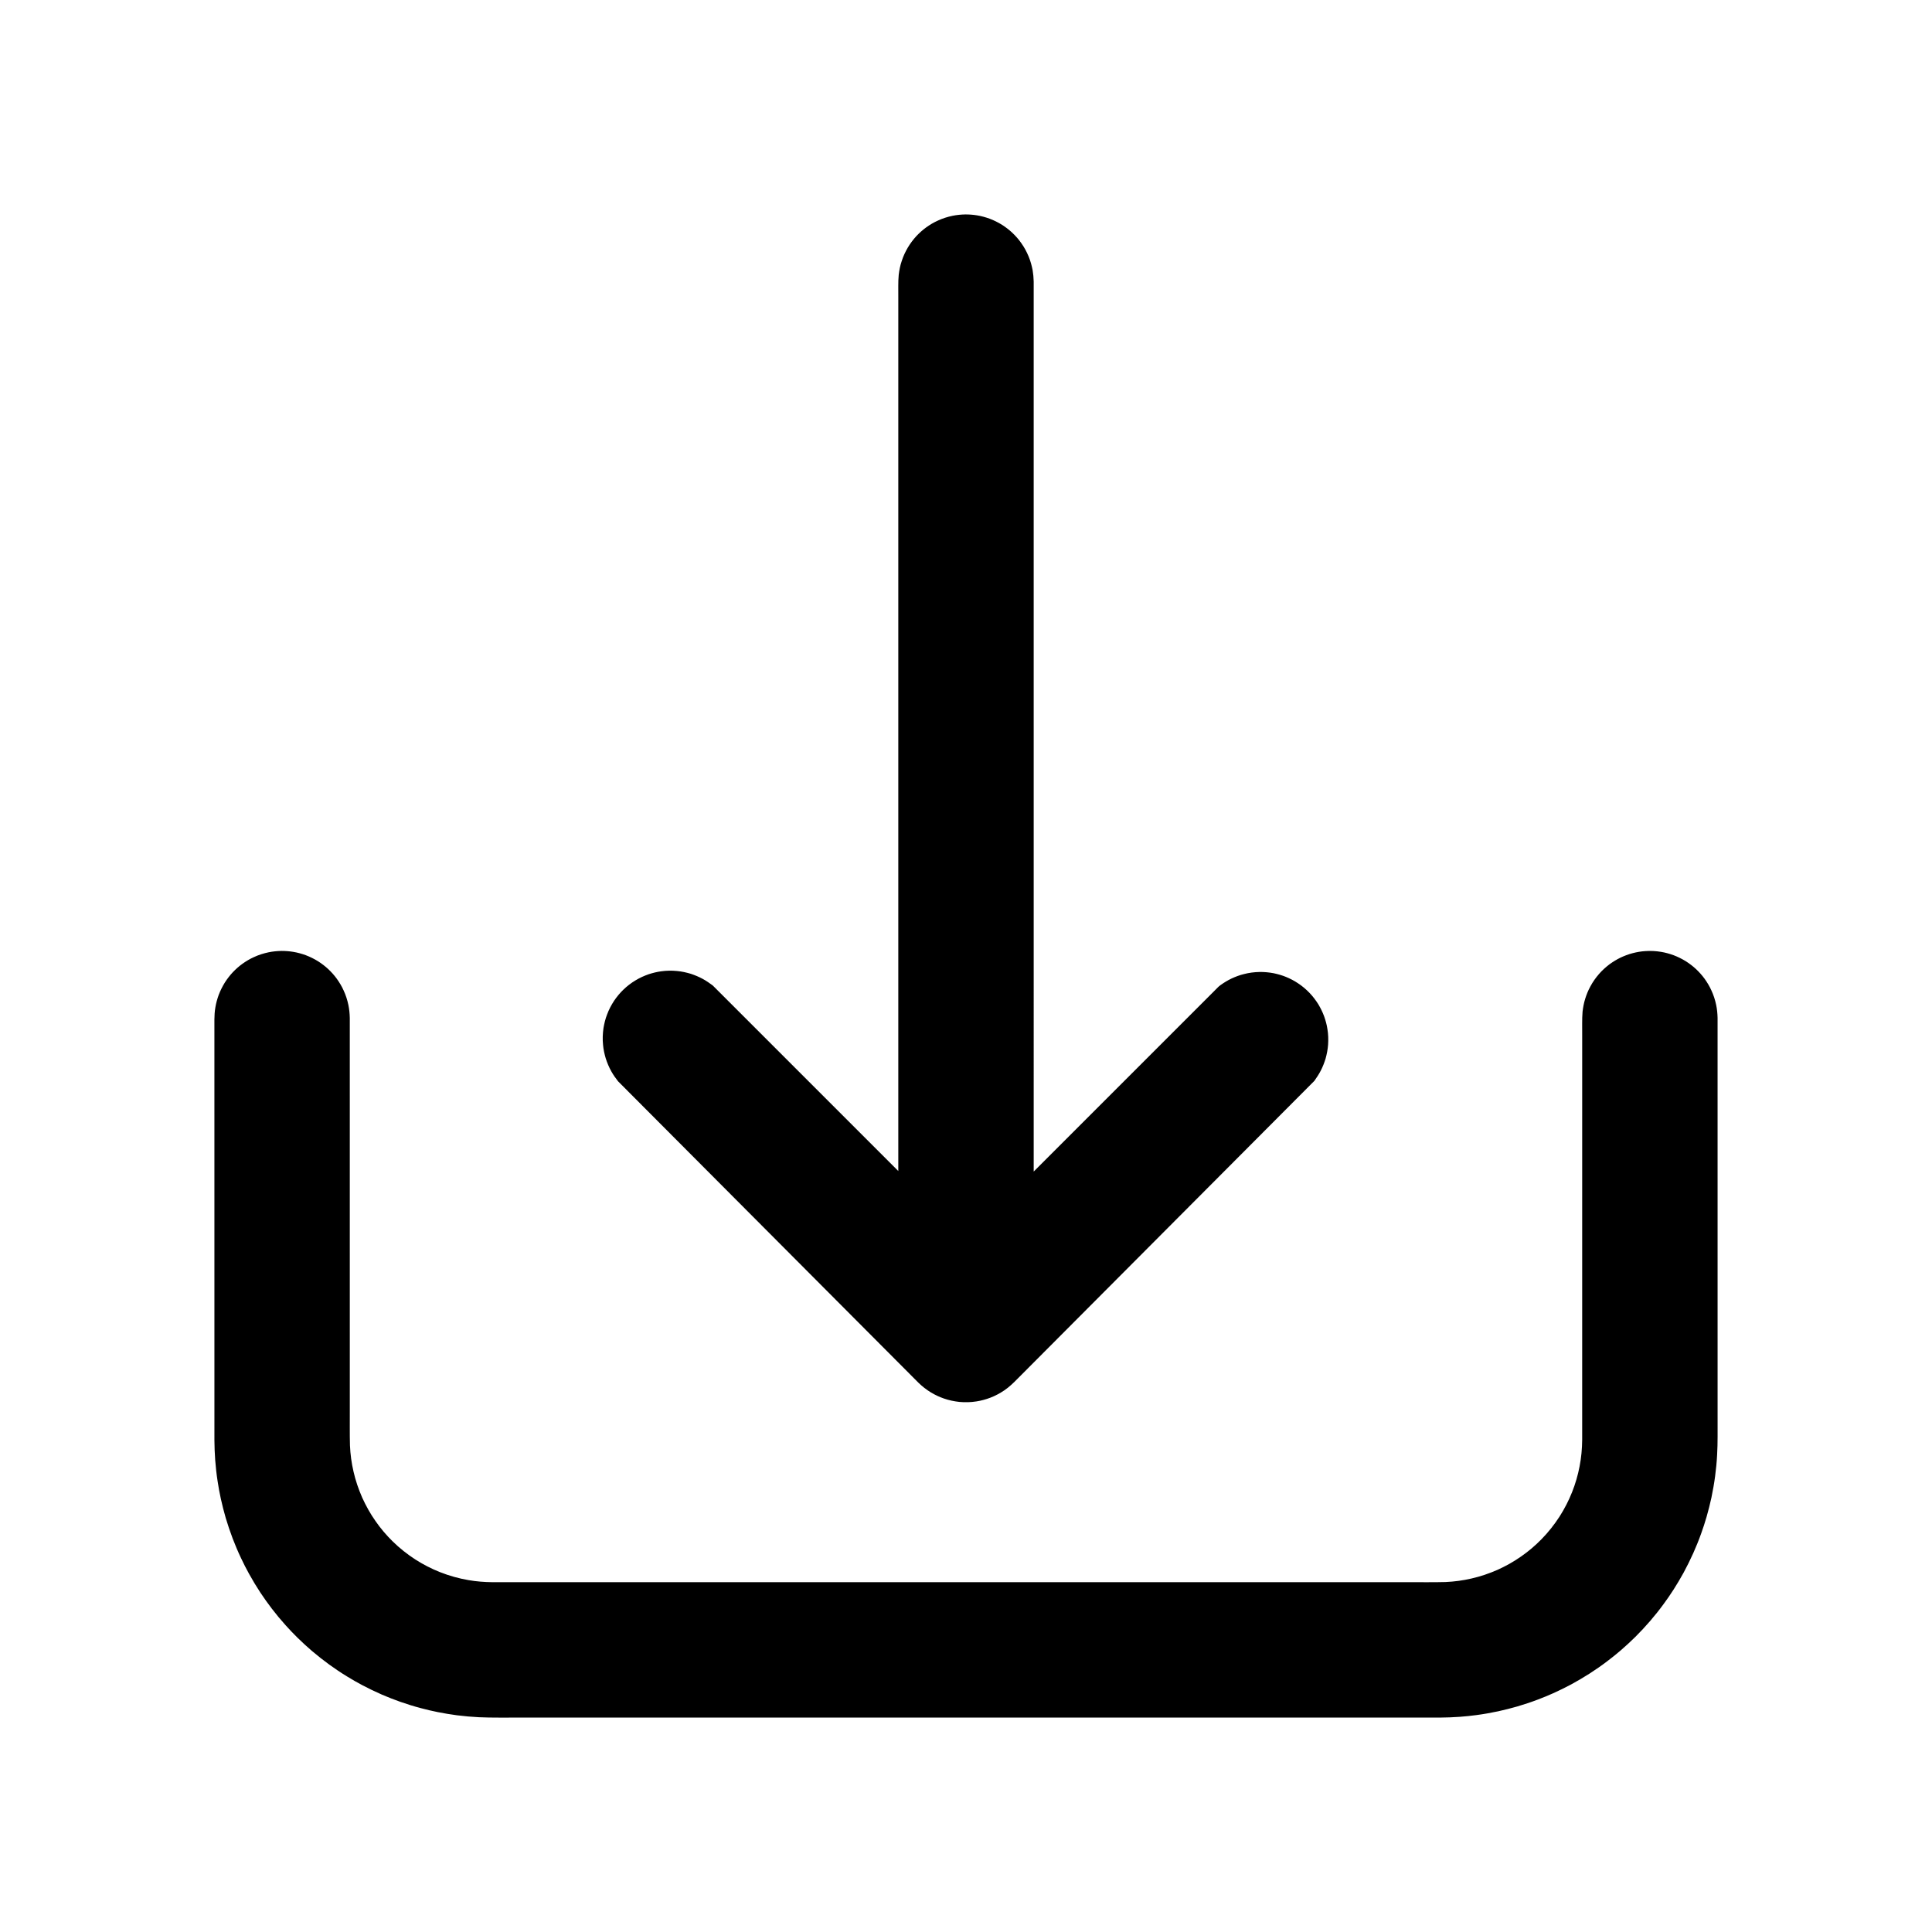
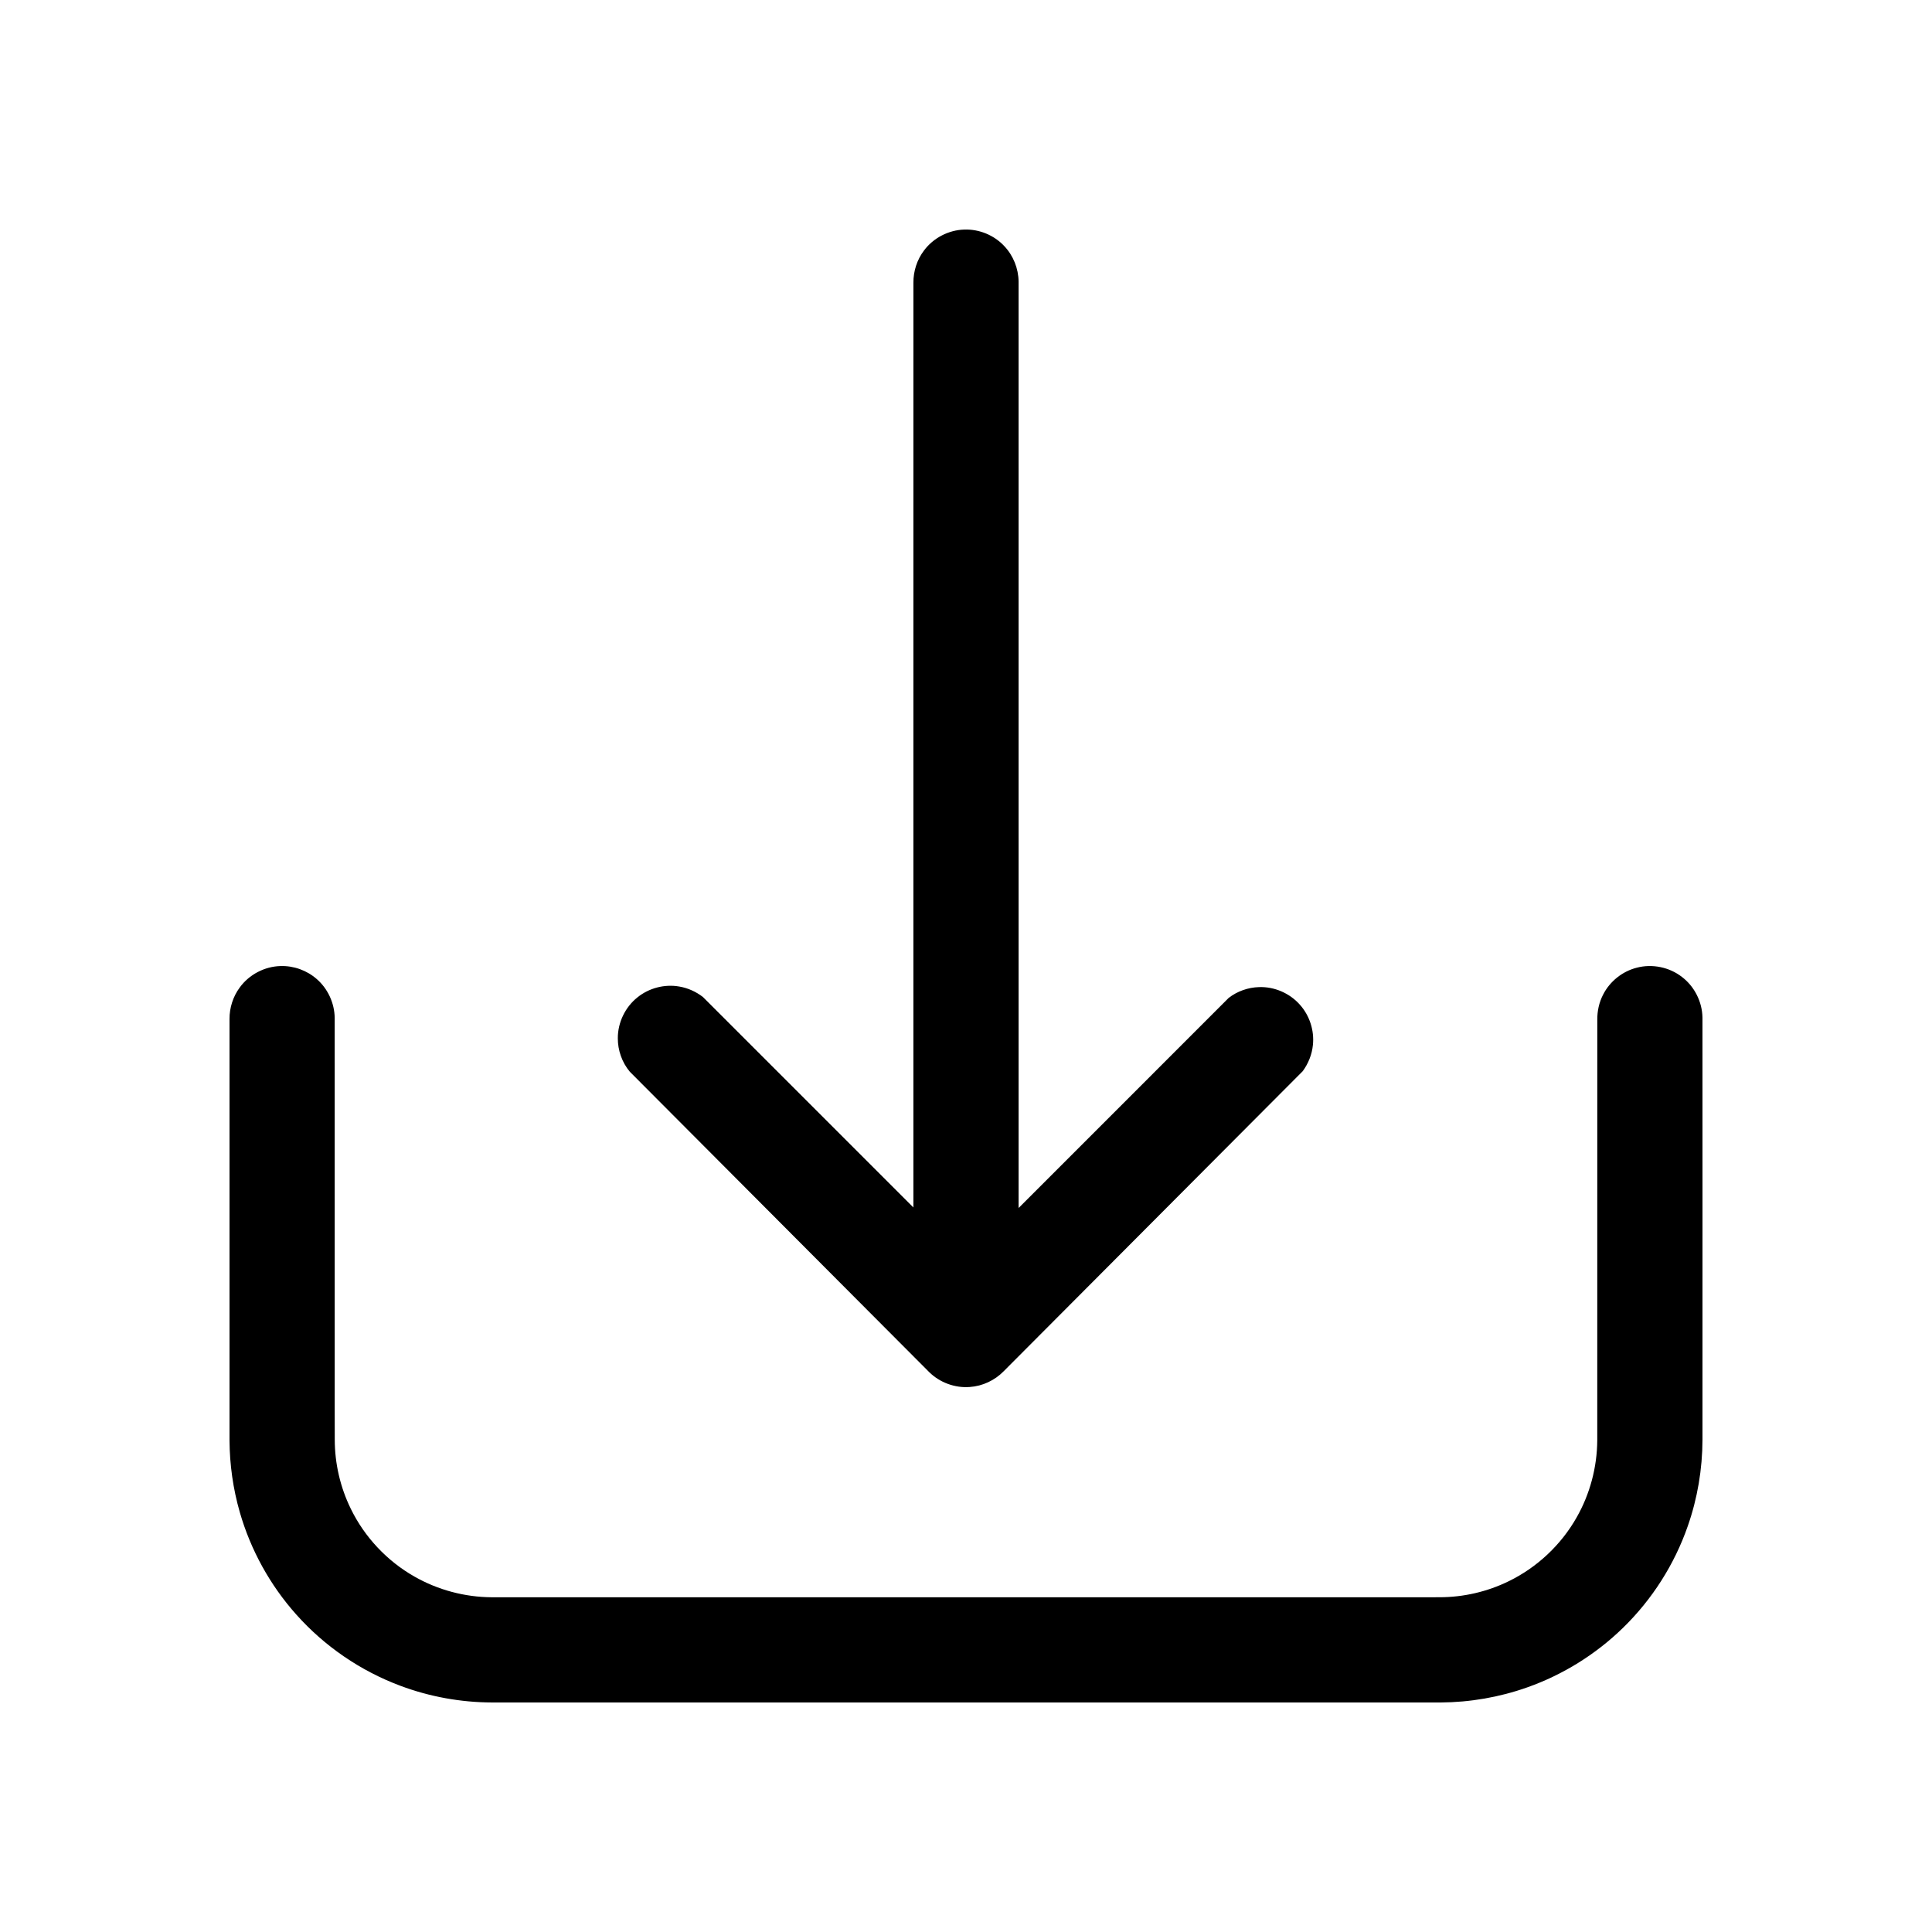
<svg xmlns="http://www.w3.org/2000/svg" class="icon" viewBox="0 0 1024 1024" version="1.1" width="128" height="128" id="svg2">
  <defs id="defs2" />
-   <path id="path1" style="stroke-width:0.871" d="m 511.629,113.654 c -2.276,0.053 -4.549,0.266 -6.779,0.726 -2.649,0.559 -5.251,1.363 -7.704,2.515 -2.208,0.966 -4.28,2.225 -6.239,3.625 -1.867,1.346 -3.574,2.9 -5.165,4.562 -1.699,1.862 -3.238,3.878 -4.529,6.044 -1.356,2.307 -2.509,4.741 -3.306,7.299 -0.803,2.342 -1.274,4.785 -1.569,7.241 -0.383,3.971 -0.163,7.971 -0.221,11.956 0,154.349 0,308.699 0,463.048 -32.779,-32.78 -65.561,-65.558 -98.338,-98.34 -1.699,-1.247 -3.414,-2.47 -5.272,-3.472 -2.011,-1.101 -4.136,-1.97 -6.306,-2.707 -2.414,-0.716 -4.884,-1.284 -7.397,-1.498 -2.765,-0.283 -5.556,-0.218 -8.31,0.149 -2.27,0.3 -4.496,0.859 -6.676,1.558 -2.402,0.855 -4.753,1.888 -6.929,3.224 -2.364,1.402 -4.55,3.09 -6.523,5.001 -1.825,1.753 -3.437,3.723 -4.864,5.811 -1.497,2.298 -2.801,4.729 -3.736,7.312 -0.922,2.315 -1.486,4.755 -1.912,7.206 -0.41,2.957 -0.546,5.963 -0.22,8.936 0.2,2.418 0.739,4.794 1.421,7.118 0.768,2.396 1.745,4.733 2.986,6.924 1.027,1.841 2.236,3.575 3.546,5.222 53.063,53.246 106.118,106.5 159.187,159.739 2.007,1.952 4.211,3.699 6.609,5.145 2.172,1.323 4.493,2.412 6.897,3.242 2.66,0.929 5.428,1.511 8.228,1.808 3.019,0.272 6.071,0.204 9.066,-0.275 2.514,-0.392 4.988,-1.06 7.361,-1.977 2.616,-1.004 5.094,-2.335 7.411,-3.907 2.643,-1.799 4.938,-4.039 7.164,-6.321 52.379,-52.562 104.756,-105.126 157.137,-157.686 1.232,-1.767 2.441,-3.547 3.413,-5.474 1.053,-2.04 1.874,-4.189 2.547,-6.383 0.657,-2.393 1.13,-4.843 1.309,-7.32 0.185,-2.731 0.109,-5.485 -0.341,-8.188 -0.336,-2.381 -0.991,-4.707 -1.802,-6.967 -0.796,-2.154 -1.827,-4.212 -2.991,-6.191 -1.341,-2.126 -2.848,-4.156 -4.585,-5.976 -1.887,-1.986 -3.986,-3.771 -6.285,-5.265 -1.96,-1.335 -4.089,-2.404 -6.274,-3.32 -2.126,-0.87 -4.343,-1.494 -6.589,-1.973 -2.476,-0.452 -4.995,-0.706 -7.513,-0.653 -2.769,0.055 -5.533,0.408 -8.215,1.106 -2.273,0.548 -4.47,1.383 -6.59,2.366 -2.074,0.984 -4.032,2.193 -5.9,3.527 -1.276,0.909 -2.256,2.176 -3.407,3.236 -31.847,31.847 -63.694,63.694 -95.542,95.542 -0.003,-157.238 0.006,-314.476 -0.004,-471.713 -0.038,-2.029 -0.231,-4.044 -0.564,-6.046 -0.482,-2.474 -1.151,-4.919 -2.121,-7.248 -1.035,-2.501 -2.323,-4.901 -3.905,-7.099 -1.346,-1.961 -2.941,-3.742 -4.657,-5.386 -1.666,-1.587 -3.508,-2.979 -5.435,-4.236 -2.113,-1.313 -4.348,-2.434 -6.677,-3.309 -2.141,-0.773 -4.342,-1.388 -6.589,-1.756 -2.083,-0.351 -4.19,-0.502 -6.301,-0.502 z" />
-   <path id="path2" style="stroke-width:0.871" d="m 149.15,504.008 c -2.276,0.053 -4.549,0.266 -6.779,0.726 -2.685,0.565 -5.32,1.387 -7.803,2.561 -2.142,0.948 -4.16,2.164 -6.063,3.528 -1.851,1.32 -3.548,2.849 -5.12,4.491 -1.555,1.656 -2.933,3.468 -4.171,5.372 -1.314,2.112 -2.431,4.349 -3.311,6.677 -0.774,2.142 -1.388,4.344 -1.756,6.591 -0.74,4.236 -0.45,8.551 -0.509,12.829 0.005,72.209 -0.011,144.419 0.008,216.628 0.043,3.498 0.15,6.994 0.418,10.483 0.284,3.75 0.695,7.493 1.277,11.21 0.443,3.096 1.045,6.171 1.696,9.23 0.746,3.453 1.649,6.865 2.615,10.262 1.108,3.665 2.314,7.3 3.68,10.878 1.349,3.512 2.808,6.984 4.431,10.379 1.314,2.838 2.762,5.615 4.266,8.356 1.865,3.383 3.875,6.683 5.987,9.917 1.927,2.881 3.923,5.712 6.033,8.462 2.33,3.036 4.77,5.989 7.336,8.829 2.007,2.267 4.12,4.442 6.27,6.574 2.49,2.459 5.085,4.804 7.729,7.096 2.951,2.49 5.979,4.888 9.104,7.157 3.075,2.225 6.226,4.348 9.47,6.32 2.596,1.62 5.272,3.117 7.968,4.563 3.442,1.827 6.958,3.509 10.526,5.073 3.189,1.357 6.407,2.639 9.678,3.786 3.581,1.253 7.206,2.387 10.877,3.351 2.951,0.812 5.941,1.486 8.939,2.1 3.43,0.697 6.886,1.241 10.353,1.714 3.833,0.469 7.679,0.825 11.537,1.014 7.134,0.321 14.28,0.152 21.419,0.195 162.652,-0.003 325.305,0.005 487.957,-0.004 3.531,-0.048 7.061,-0.142 10.583,-0.416 2.952,-0.218 5.903,-0.521 8.836,-0.923 3.829,-0.508 7.633,-1.188 11.411,-1.988 3.385,-0.742 6.742,-1.591 10.072,-2.55 3.705,-1.087 7.374,-2.303 10.984,-3.675 2.743,-1.025 5.448,-2.159 8.123,-3.348 3.225,-1.439 6.381,-3.022 9.506,-4.665 3.36,-1.837 6.67,-3.762 9.891,-5.834 3.19,-2.057 6.311,-4.223 9.328,-6.528 2.453,-1.83 4.822,-3.775 7.147,-5.763 2.656,-2.279 5.208,-4.671 7.711,-7.116 2.7,-2.715 5.324,-5.505 7.82,-8.409 2.475,-2.875 4.847,-5.842 7.082,-8.908 1.854,-2.479 3.587,-5.049 5.27,-7.646 1.895,-2.942 3.658,-5.963 5.358,-9.021 1.829,-3.401 3.559,-6.855 5.137,-10.38 1.529,-3.437 2.952,-6.924 4.205,-10.471 1.068,-2.904 1.995,-5.861 2.865,-8.83 0.976,-3.361 1.806,-6.758 2.563,-10.174 0.773,-3.75 1.446,-7.521 1.946,-11.318 0.492,-3.728 0.861,-7.475 1.053,-11.232 0.386,-6.531 0.218,-13.078 0.257,-19.617 -0.005,-70.678 0.01,-141.356 -0.008,-212.034 -0.056,-2.308 -0.268,-4.617 -0.748,-6.876 -0.562,-2.686 -1.404,-5.315 -2.578,-7.797 -0.955,-2.137 -2.179,-4.148 -3.541,-6.051 -1.318,-1.818 -2.818,-3.499 -4.445,-5.046 -1.651,-1.553 -3.462,-2.926 -5.361,-4.163 -2.113,-1.316 -4.353,-2.433 -6.683,-3.313 -2.142,-0.772 -4.342,-1.388 -6.589,-1.756 -2.739,-0.452 -5.526,-0.609 -8.296,-0.409 -2.307,0.129 -4.593,0.536 -6.829,1.114 -2.23,0.579 -4.384,1.415 -6.468,2.393 -2.016,0.988 -3.927,2.17 -5.747,3.484 -1.975,1.512 -3.838,3.182 -5.481,5.053 -1.8,2.067 -3.405,4.309 -4.68,6.739 -1.157,2.077 -2.037,4.299 -2.745,6.565 -0.678,2.199 -1.102,4.468 -1.371,6.753 -0.35,4.216 -0.137,8.455 -0.195,12.682 -0.005,71.409 0.011,142.817 -0.008,214.226 -0.047,4.769 -0.466,9.54 -1.399,14.219 -0.874,4.594 -2.205,9.101 -3.92,13.45 -1.797,4.553 -4.052,8.92 -6.683,13.047 -2.806,4.33 -6.026,8.394 -9.643,12.077 -3.296,3.351 -6.893,6.413 -10.761,9.086 -3.891,2.749 -8.078,5.058 -12.409,7.037 -4.469,1.948 -9.098,3.545 -13.857,4.616 -4.521,1.056 -9.146,1.669 -13.784,1.867 -6.272,0.178 -12.549,0.049 -18.823,0.088 -162.106,-0.004 -324.212,0.007 -486.317,-0.005 -4.236,-0.044 -8.473,-0.364 -12.648,-1.092 -5.17,-0.879 -10.246,-2.301 -15.122,-4.23 -4.553,-1.797 -8.92,-4.052 -13.047,-6.683 -4.33,-2.806 -8.394,-6.026 -12.077,-9.643 -3.351,-3.296 -6.413,-6.893 -9.086,-10.761 -2.749,-3.891 -5.058,-8.078 -7.037,-12.409 -1.948,-4.469 -3.545,-9.098 -4.616,-13.857 -1.056,-4.521 -1.669,-9.146 -1.867,-13.784 -0.178,-6.272 -0.049,-12.549 -0.088,-18.823 -0.005,-69.263 0.01,-138.526 -0.008,-207.789 -0.049,-2.279 -0.268,-4.554 -0.725,-6.786 -0.564,-2.683 -1.386,-5.316 -2.556,-7.798 -0.961,-2.174 -2.203,-4.216 -3.585,-6.147 -1.318,-1.818 -2.818,-3.499 -4.445,-5.046 -1.651,-1.553 -3.462,-2.926 -5.361,-4.163 -2.113,-1.316 -4.353,-2.433 -6.683,-3.313 -2.142,-0.772 -4.342,-1.388 -6.589,-1.756 -2.084,-0.351 -4.191,-0.501 -6.302,-0.502 z" />
+   <path id="path1" style="stroke-width:0.871" d="m 511.115,121.676 c -8.303,0.224 -16.389,4.402 -21.352,11.065 -3.718,4.881 -5.692,11.014 -5.639,17.141 -0.016,64.23 -0.002,128.461 -0.007,192.691 0,99.137 0,198.274 0,297.411 -37.178,-37.183 -74.36,-74.362 -111.539,-111.543 -3.67,-2.837 -8.012,-4.805 -12.594,-5.568 -7.766,-1.357 -16.048,0.807 -22.16,5.786 -6.474,5.161 -10.395,13.338 -10.366,21.617 -0.027,6.42 2.235,12.858 6.373,17.774 52.893,53.071 105.776,106.152 158.675,159.216 5.623,5.525 13.654,8.489 21.519,7.865 6.731,-0.457 13.215,-3.502 17.929,-8.319 C 584.797,673.797 637.63,620.77 690.469,567.75 c 2.969,-4.045 4.897,-8.856 5.396,-13.858 0.819,-7.672 -1.738,-15.624 -6.892,-21.368 -5.376,-6.101 -13.525,-9.637 -21.656,-9.337 -5.796,0.165 -11.547,2.183 -16.124,5.749 -15.772,15.804 -31.575,31.579 -47.359,47.373 -21.317,21.318 -42.636,42.635 -63.952,63.954 -0.003,-163.662 0.002,-327.323 -0.008,-490.985 -0.069,-6.948 -2.81,-13.836 -7.611,-18.869 -5.376,-5.767 -13.274,-9.012 -21.149,-8.734 z" />
+   <path id="path2" style="stroke-width:0.871" d="m 148.637,512.029 c -8.417,0.226 -16.61,4.519 -21.555,11.34 -3.575,4.811 -5.476,10.8 -5.435,16.787 -0.022,74.418 -0.004,148.837 -3.1e-4,223.256 0.075,12.878 1.893,25.745 5.458,38.122 5.757,20.012 16.065,38.699 29.949,54.222 14.977,16.823 34.111,29.905 55.217,37.768 15.473,5.79 31.979,8.777 48.498,8.82 13.363,0.04 26.727,0.005 40.091,0.017 154.217,-0.005 308.434,0.005 462.651,-0.009 15.616,-0.092 31.217,-2.778 45.937,-7.999 18.947,-6.686 36.399,-17.546 50.782,-31.575 15.402,-14.994 27.267,-33.598 34.321,-53.905 5.138,-14.661 7.749,-30.189 7.798,-45.721 0.025,-43.141 0.005,-86.282 0.01,-129.423 -0.009,-31.454 0.009,-62.908 -0.017,-94.361 -0.12,-8.338 -4.218,-16.513 -10.864,-21.557 -6.671,-5.216 -15.793,-7.072 -23.976,-4.905 -7.647,1.931 -14.324,7.3 -17.863,14.347 -2.098,4.07 -3.084,8.66 -3.041,13.228 -0.01,74.295 0.003,148.591 -0.016,222.886 -0.089,14.245 -3.846,28.457 -10.901,40.839 -8.219,14.556 -20.932,26.519 -35.958,33.842 -11.352,5.579 -23.992,8.508 -36.639,8.523 -9.858,0.059 -19.718,0.006 -29.576,0.025 -157.622,-0.003 -315.245,0.006 -472.867,-0.011 -14.285,-0.085 -28.535,-3.865 -40.943,-10.954 -14.515,-8.221 -26.443,-20.915 -33.751,-35.911 -5.592,-11.381 -8.519,-24.056 -8.52,-36.735 -0.057,-10.858 -0.005,-21.718 -0.023,-32.576 -0.003,-63.651 0.007,-127.303 -0.014,-190.954 -0.1,-7.768 -3.619,-15.409 -9.481,-20.512 -5.251,-4.634 -12.273,-7.154 -19.273,-6.913 z" />
</svg>
